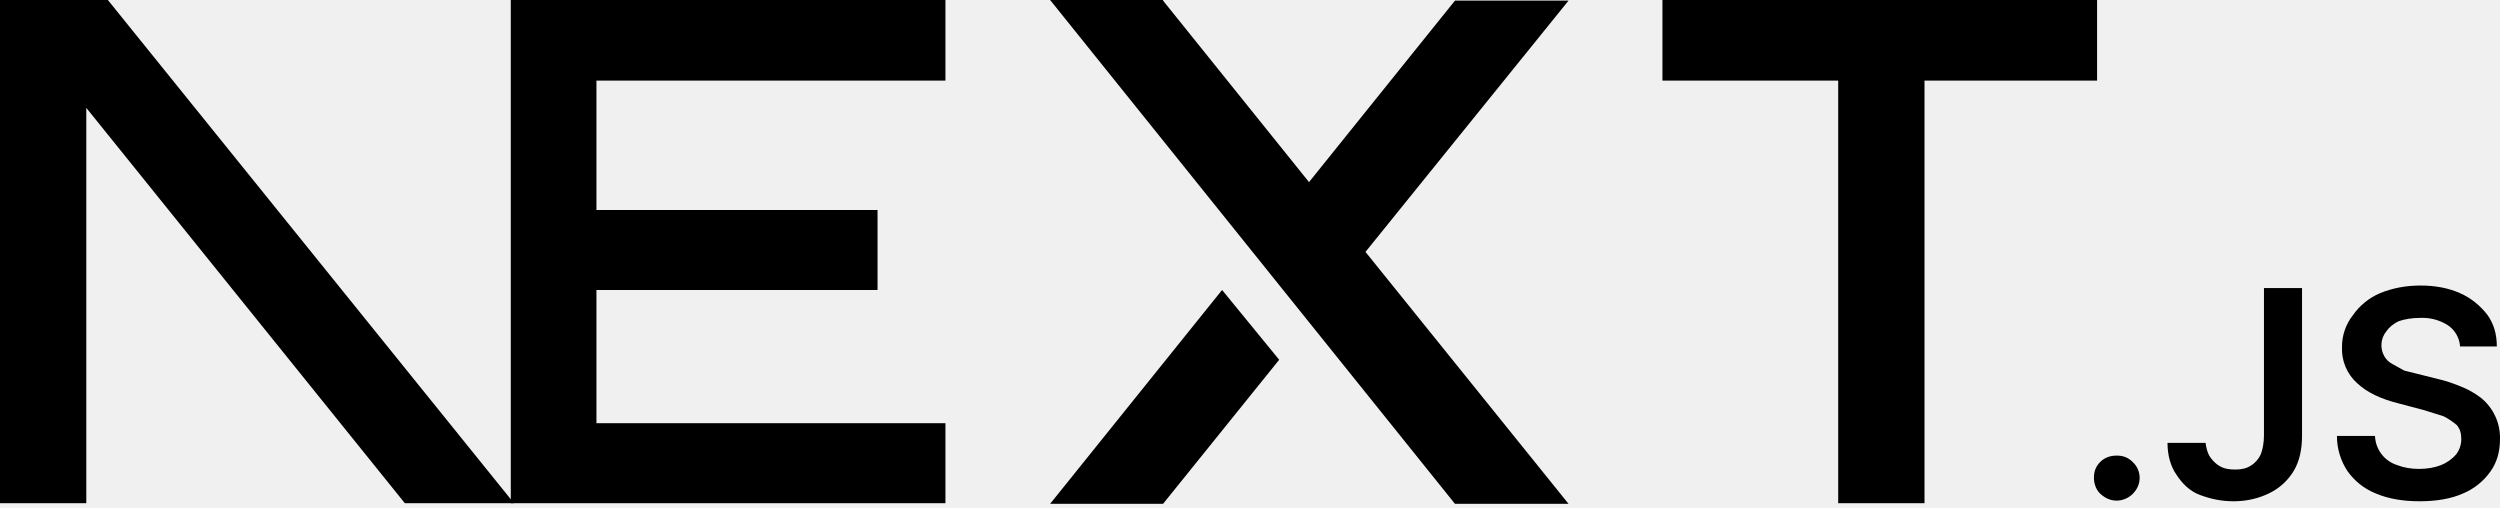
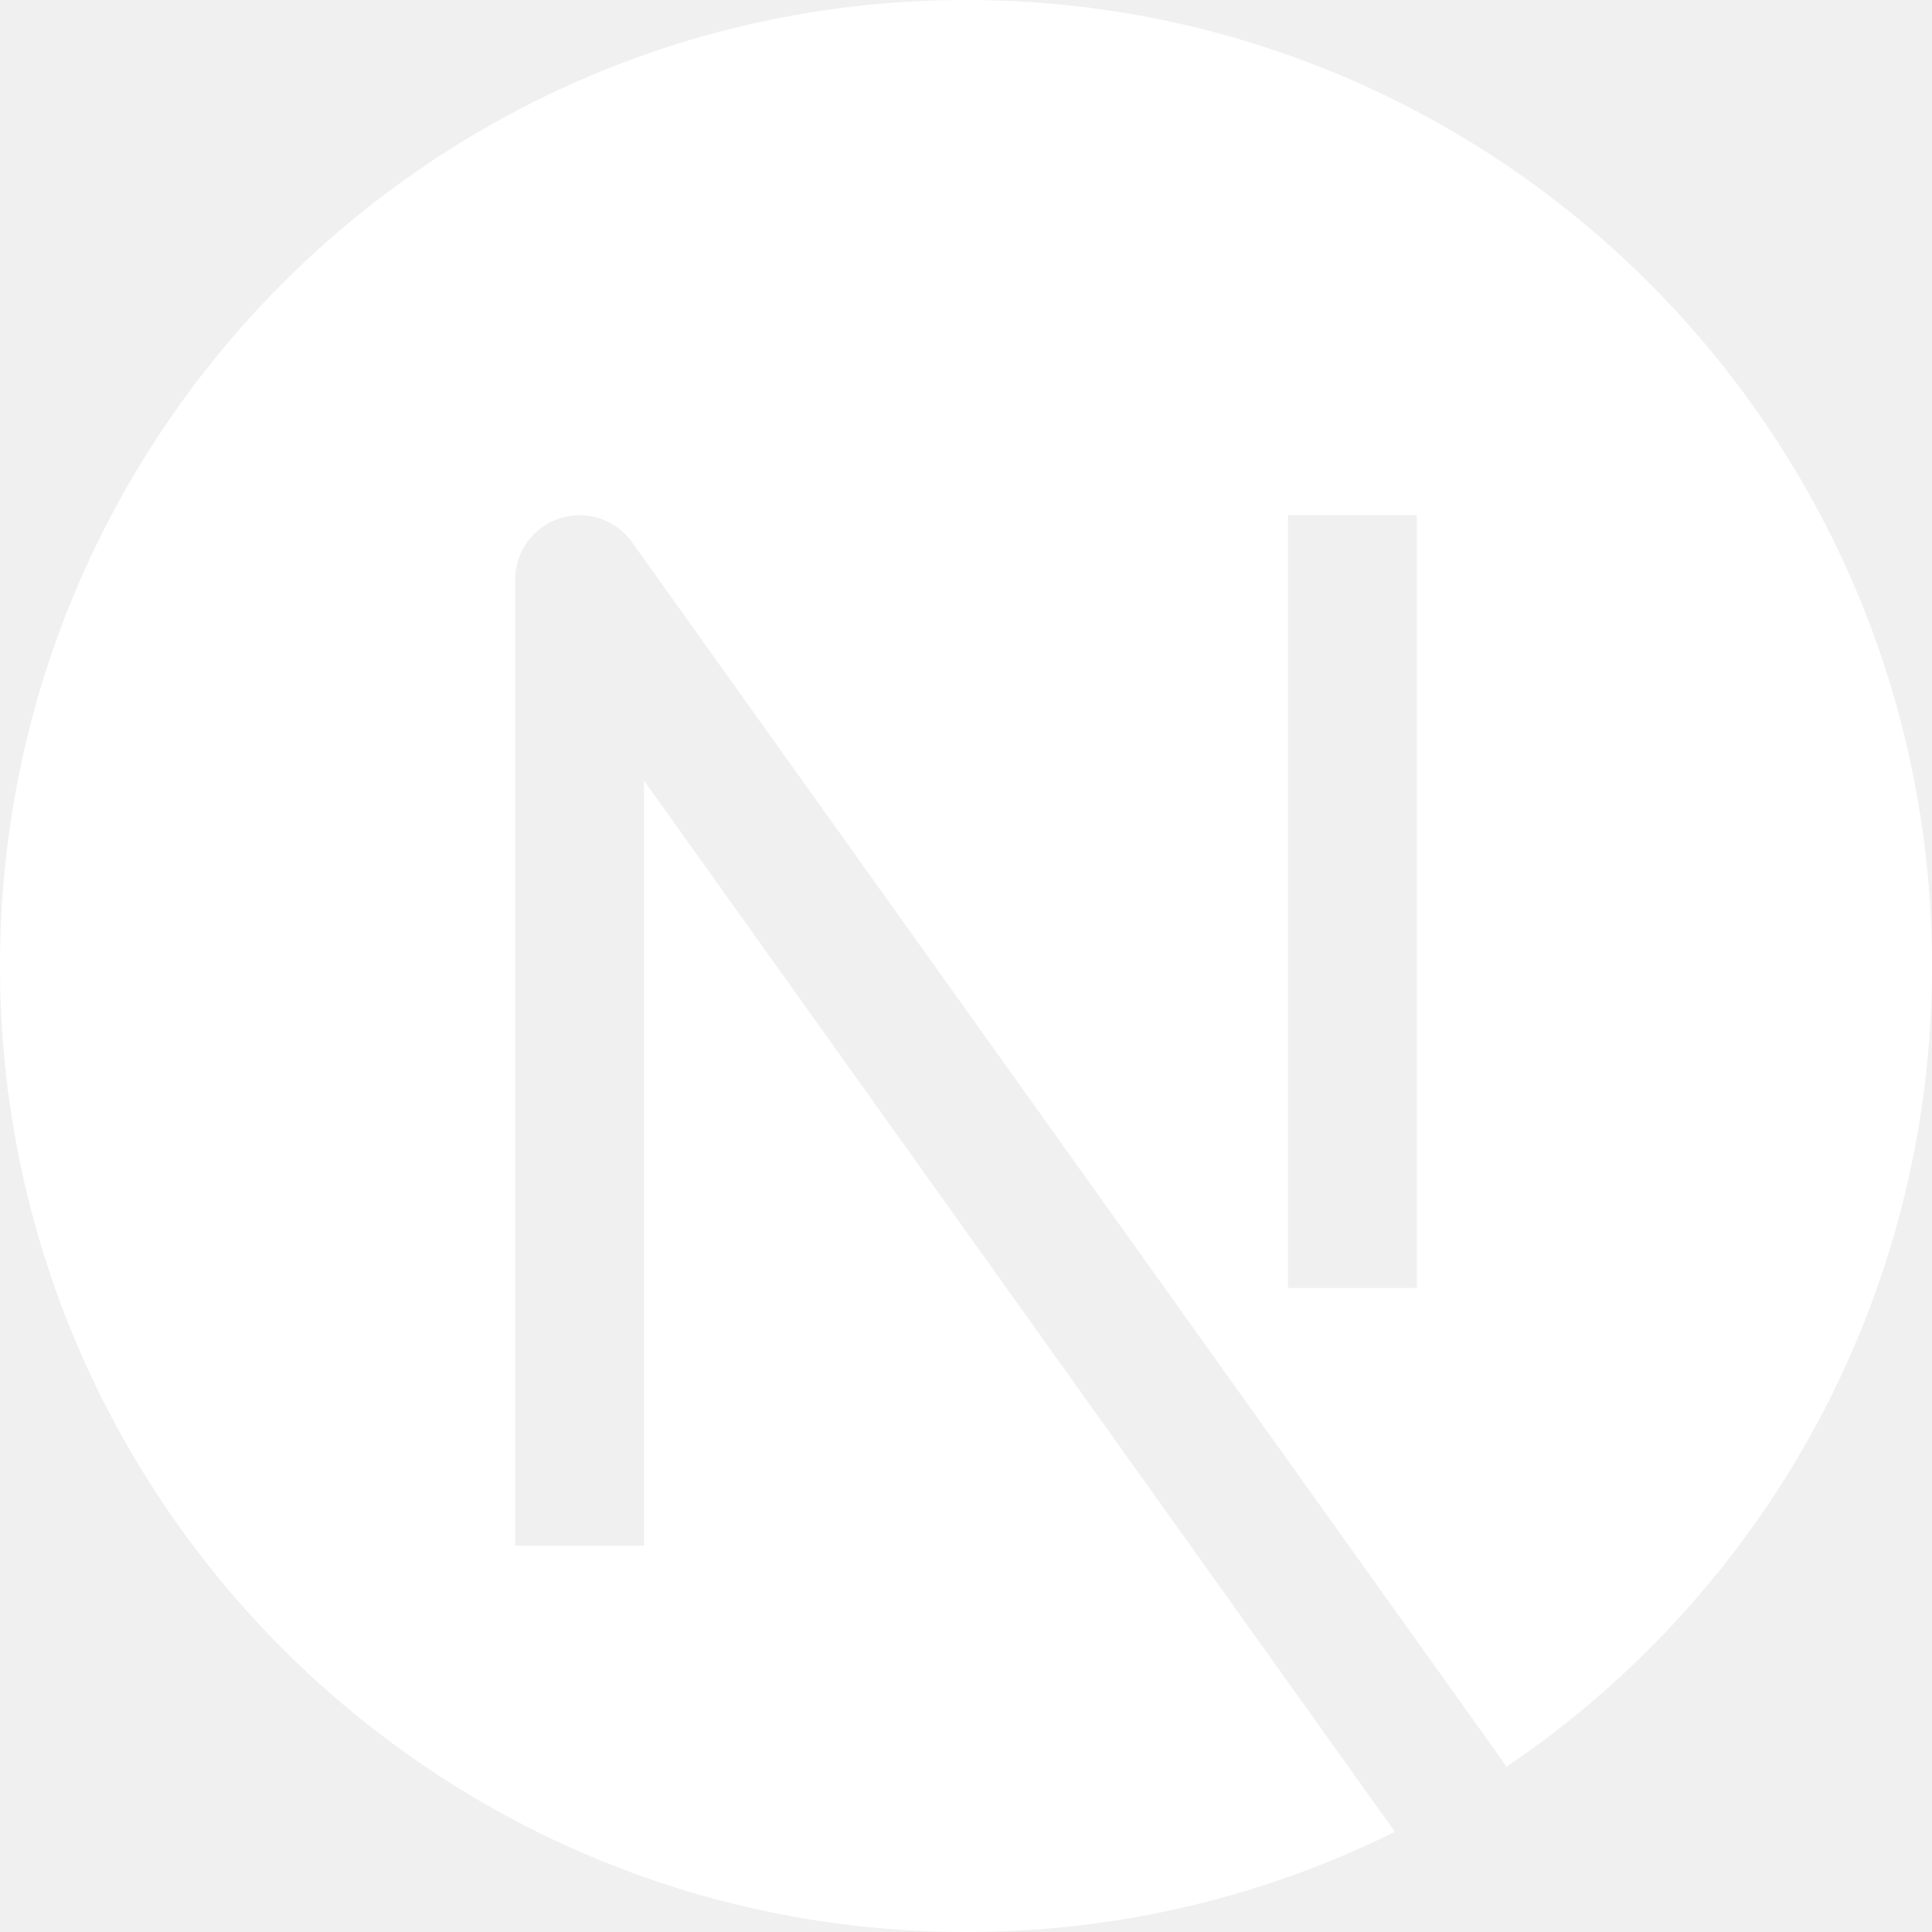
- <svg xmlns="http://www.w3.org/2000/svg" fill="none" viewBox="0 0 394 80">
-   <path fill="#000" d="M262 0h68.5v12.7h-27.2v66.6h-13.6V12.7H262V0ZM149 0v12.7H94v20.4h44.3v12.6H94v21h55v12.6H80.5V0h68.7zm34.3 0h-17.8l63.8 79.4h17.9l-32-39.7 32-39.6h-17.9l-23 28.6-23-28.6zm18.3 56.7-9-11-27.1 33.7h17.8l18.3-22.7z" />
-   <path fill="#000" d="M81 79.3 17 0H0v79.3h13.6V17l50.2 62.3H81Zm252.6-.4c-1 0-1.8-.4-2.5-1s-1.1-1.6-1.1-2.6.3-1.8 1-2.5 1.6-1 2.6-1 1.8.3 2.5 1a3.4 3.4 0 0 1 .6 4.3 3.7 3.7 0 0 1-3 1.8zm23.2-33.5h6v23.3c0 2.1-.4 4-1.3 5.5a9.1 9.1 0 0 1-3.8 3.5c-1.6.8-3.5 1.3-5.7 1.3-2 0-3.7-.4-5.3-1s-2.8-1.8-3.7-3.2c-.9-1.3-1.4-3-1.4-5h6c.1.8.3 1.6.7 2.2s1 1.2 1.6 1.5c.7.4 1.5.5 2.4.5 1 0 1.8-.2 2.4-.6a4 4 0 0 0 1.6-1.8c.3-.8.5-1.8.5-3V45.5zm30.9 9.1a4.4 4.4 0 0 0-2-3.3 7.5 7.5 0 0 0-4.3-1.1c-1.3 0-2.4.2-3.3.5-.9.4-1.6 1-2 1.6a3.5 3.5 0 0 0-.3 4c.3.5.7.9 1.3 1.2l1.8 1 2 .5 3.2.8c1.3.3 2.5.7 3.7 1.2a13 13 0 0 1 3.2 1.8 8.1 8.1 0 0 1 3 6.5c0 2-.5 3.7-1.5 5.1a10 10 0 0 1-4.4 3.5c-1.8.8-4.1 1.2-6.8 1.2-2.6 0-4.9-.4-6.8-1.2-2-.8-3.4-2-4.5-3.5a10 10 0 0 1-1.7-5.6h6a5 5 0 0 0 3.5 4.6c1 .4 2.2.6 3.4.6 1.3 0 2.5-.2 3.5-.6 1-.4 1.8-1 2.4-1.7a4 4 0 0 0 .8-2.4c0-.9-.2-1.6-.7-2.2a11 11 0 0 0-2.1-1.4l-3.2-1-3.8-1c-2.8-.7-5-1.7-6.6-3.2a7.2 7.2 0 0 1-2.4-5.7 8 8 0 0 1 1.7-5 10 10 0 0 1 4.3-3.5c2-.8 4-1.2 6.4-1.2 2.3 0 4.4.4 6.2 1.2 1.8.8 3.2 2 4.3 3.4 1 1.4 1.5 3 1.5 5h-5.8z" />
+ <svg xmlns="http://www.w3.org/2000/svg" width="80" height="80" viewBox="0 0 80 80" fill="none">
+   <g clip-path="url(#clip0_248_387)">
+     <path fill-rule="evenodd" clip-rule="evenodd" d="M0 40C0 17.909 17.909 0 40 0C62.091 0 80 17.909 80 40C80 53.797 73.014 65.963 62.387 73.154L26.17 22.45C25.496 21.507 24.29 21.107 23.186 21.461C22.082 21.814 21.333 22.841 21.333 24V64H26.667V32.321L57.76 75.851C52.409 78.507 46.379 80 40 80C17.909 80 0 62.091 0 40ZM53.333 53.333V21.333H58.667V53.333H53.333Z" fill="white" />
+   </g>
+   <defs>
+     <clipPath id="clip0_248_387">
+       <rect width="80" height="80" fill="white" />
+     </clipPath>
+   </defs>
</svg>
